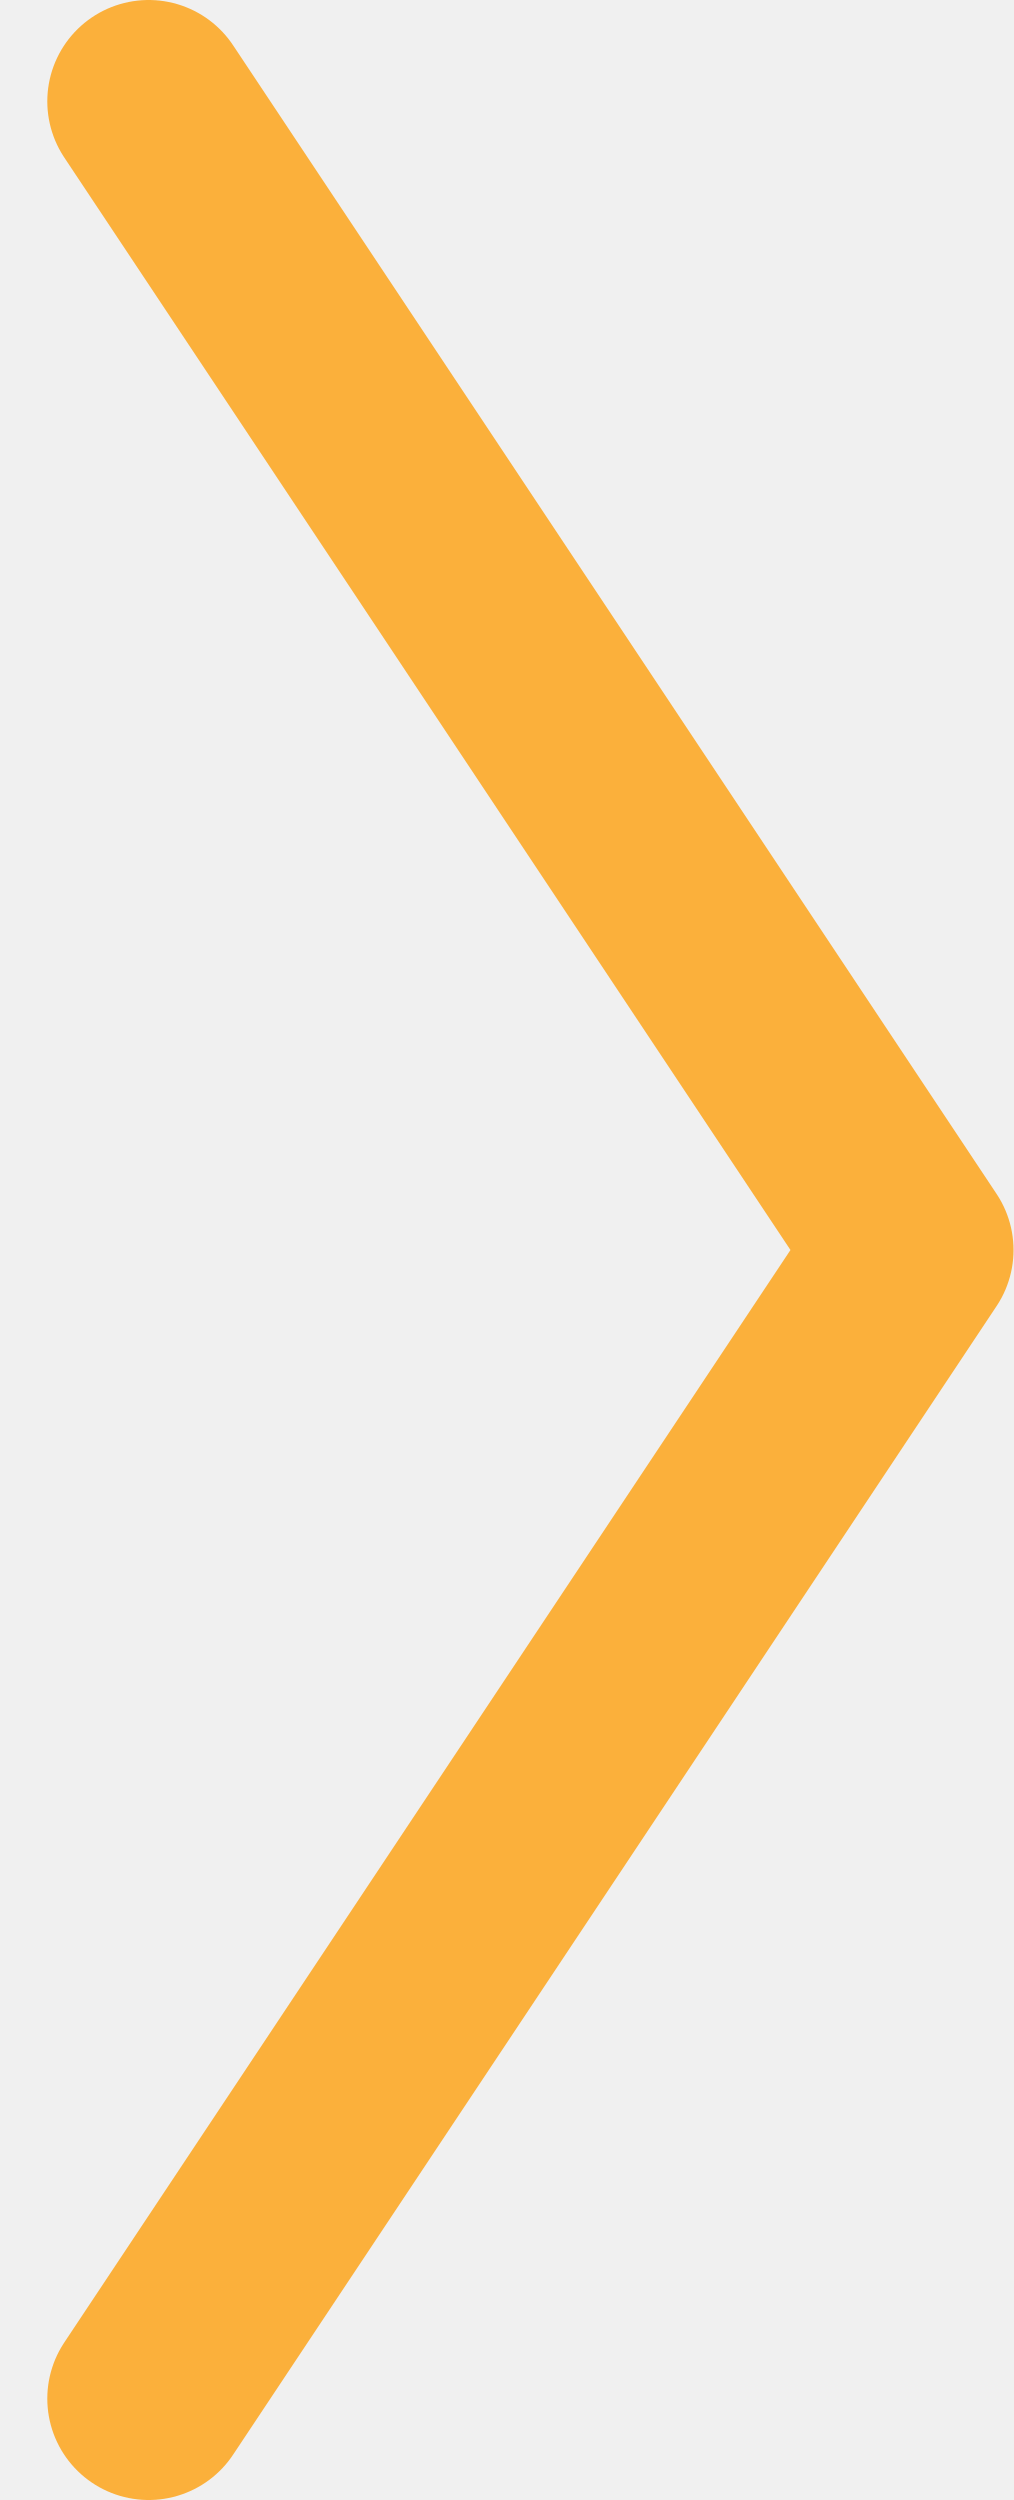
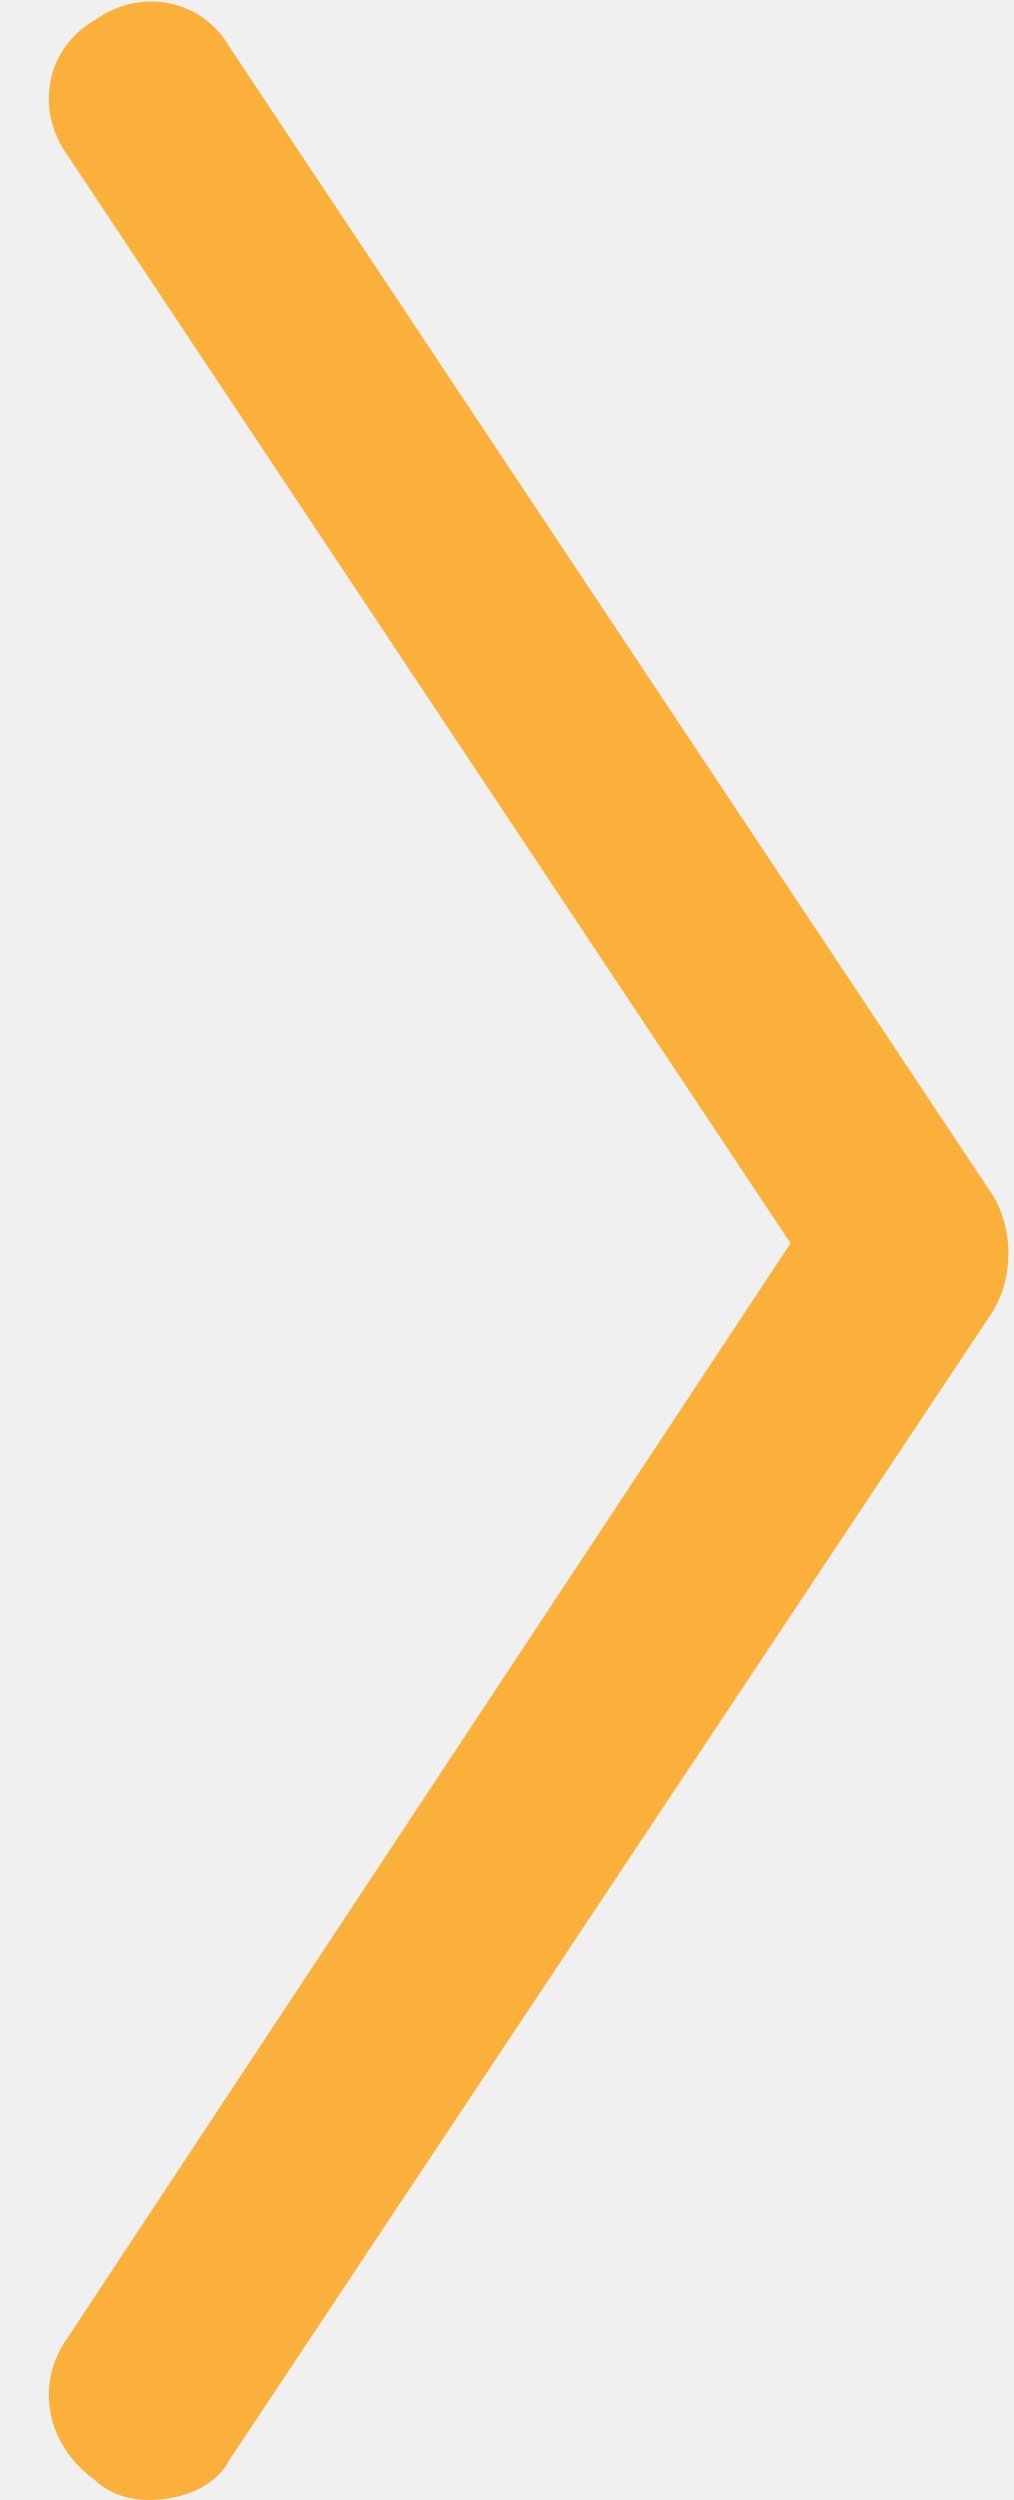
- <svg xmlns="http://www.w3.org/2000/svg" width="15" height="37" viewBox="0 0 15 37" fill="none">
-   <g clip-path="url(#clip0_11_247)">
-     <path d="M2.2 35.5L13.5 18.5L2.2 1.5" stroke="#FBB03B" stroke-width="3" stroke-miterlimit="10" stroke-linecap="round" stroke-linejoin="round" />
+ <svg xmlns="http://www.w3.org/2000/svg" xmlns:xlink="http://www.w3.org/1999/xlink" version="1.1" id="Слой_1" x="0px" y="0px" viewBox="0 0 15 37" style="enable-background:new 0 0 15 37;" xml:space="preserve">
+   <style type="text/css">
+ 	.st0{clip-path:url(#SVGID_00000075123495274814745560000002031645208591936654_);}
+ 	.st1{fill:#FBB03B;}
+ </style>
+   <g>
+     <defs>
+       <rect id="SVGID_1_" x="0.7" y="0" width="14.3" height="37" />
+     </defs>
+     <clipPath id="SVGID_00000008839832828822700260000012176333969286760329_">
+       <use xlink:href="#SVGID_1_" style="overflow:visible;" />
+     </clipPath>
+     <g style="clip-path:url(#SVGID_00000008839832828822700260000012176333969286760329_);">
+       <g>
+         <path class="st1" d="M2.2,37c-0.3,0-0.6-0.1-0.8-0.3c-0.7-0.5-0.9-1.4-0.4-2.1l10.7-16.2L1,2.3C0.5,1.6,0.7,0.7,1.4,0.3     C2.1-0.2,3,0,3.4,0.7l11.3,17c0.3,0.5,0.3,1.2,0,1.7l-11.3,17C3.2,36.8,2.7,37,2.2,37z" />
+       </g>
+     </g>
  </g>
-   <defs>
-     <clipPath id="clip0_11_247">
-       <rect width="14.3" height="37" fill="white" transform="translate(15 37) rotate(-180)" />
-     </clipPath>
-   </defs>
</svg>
